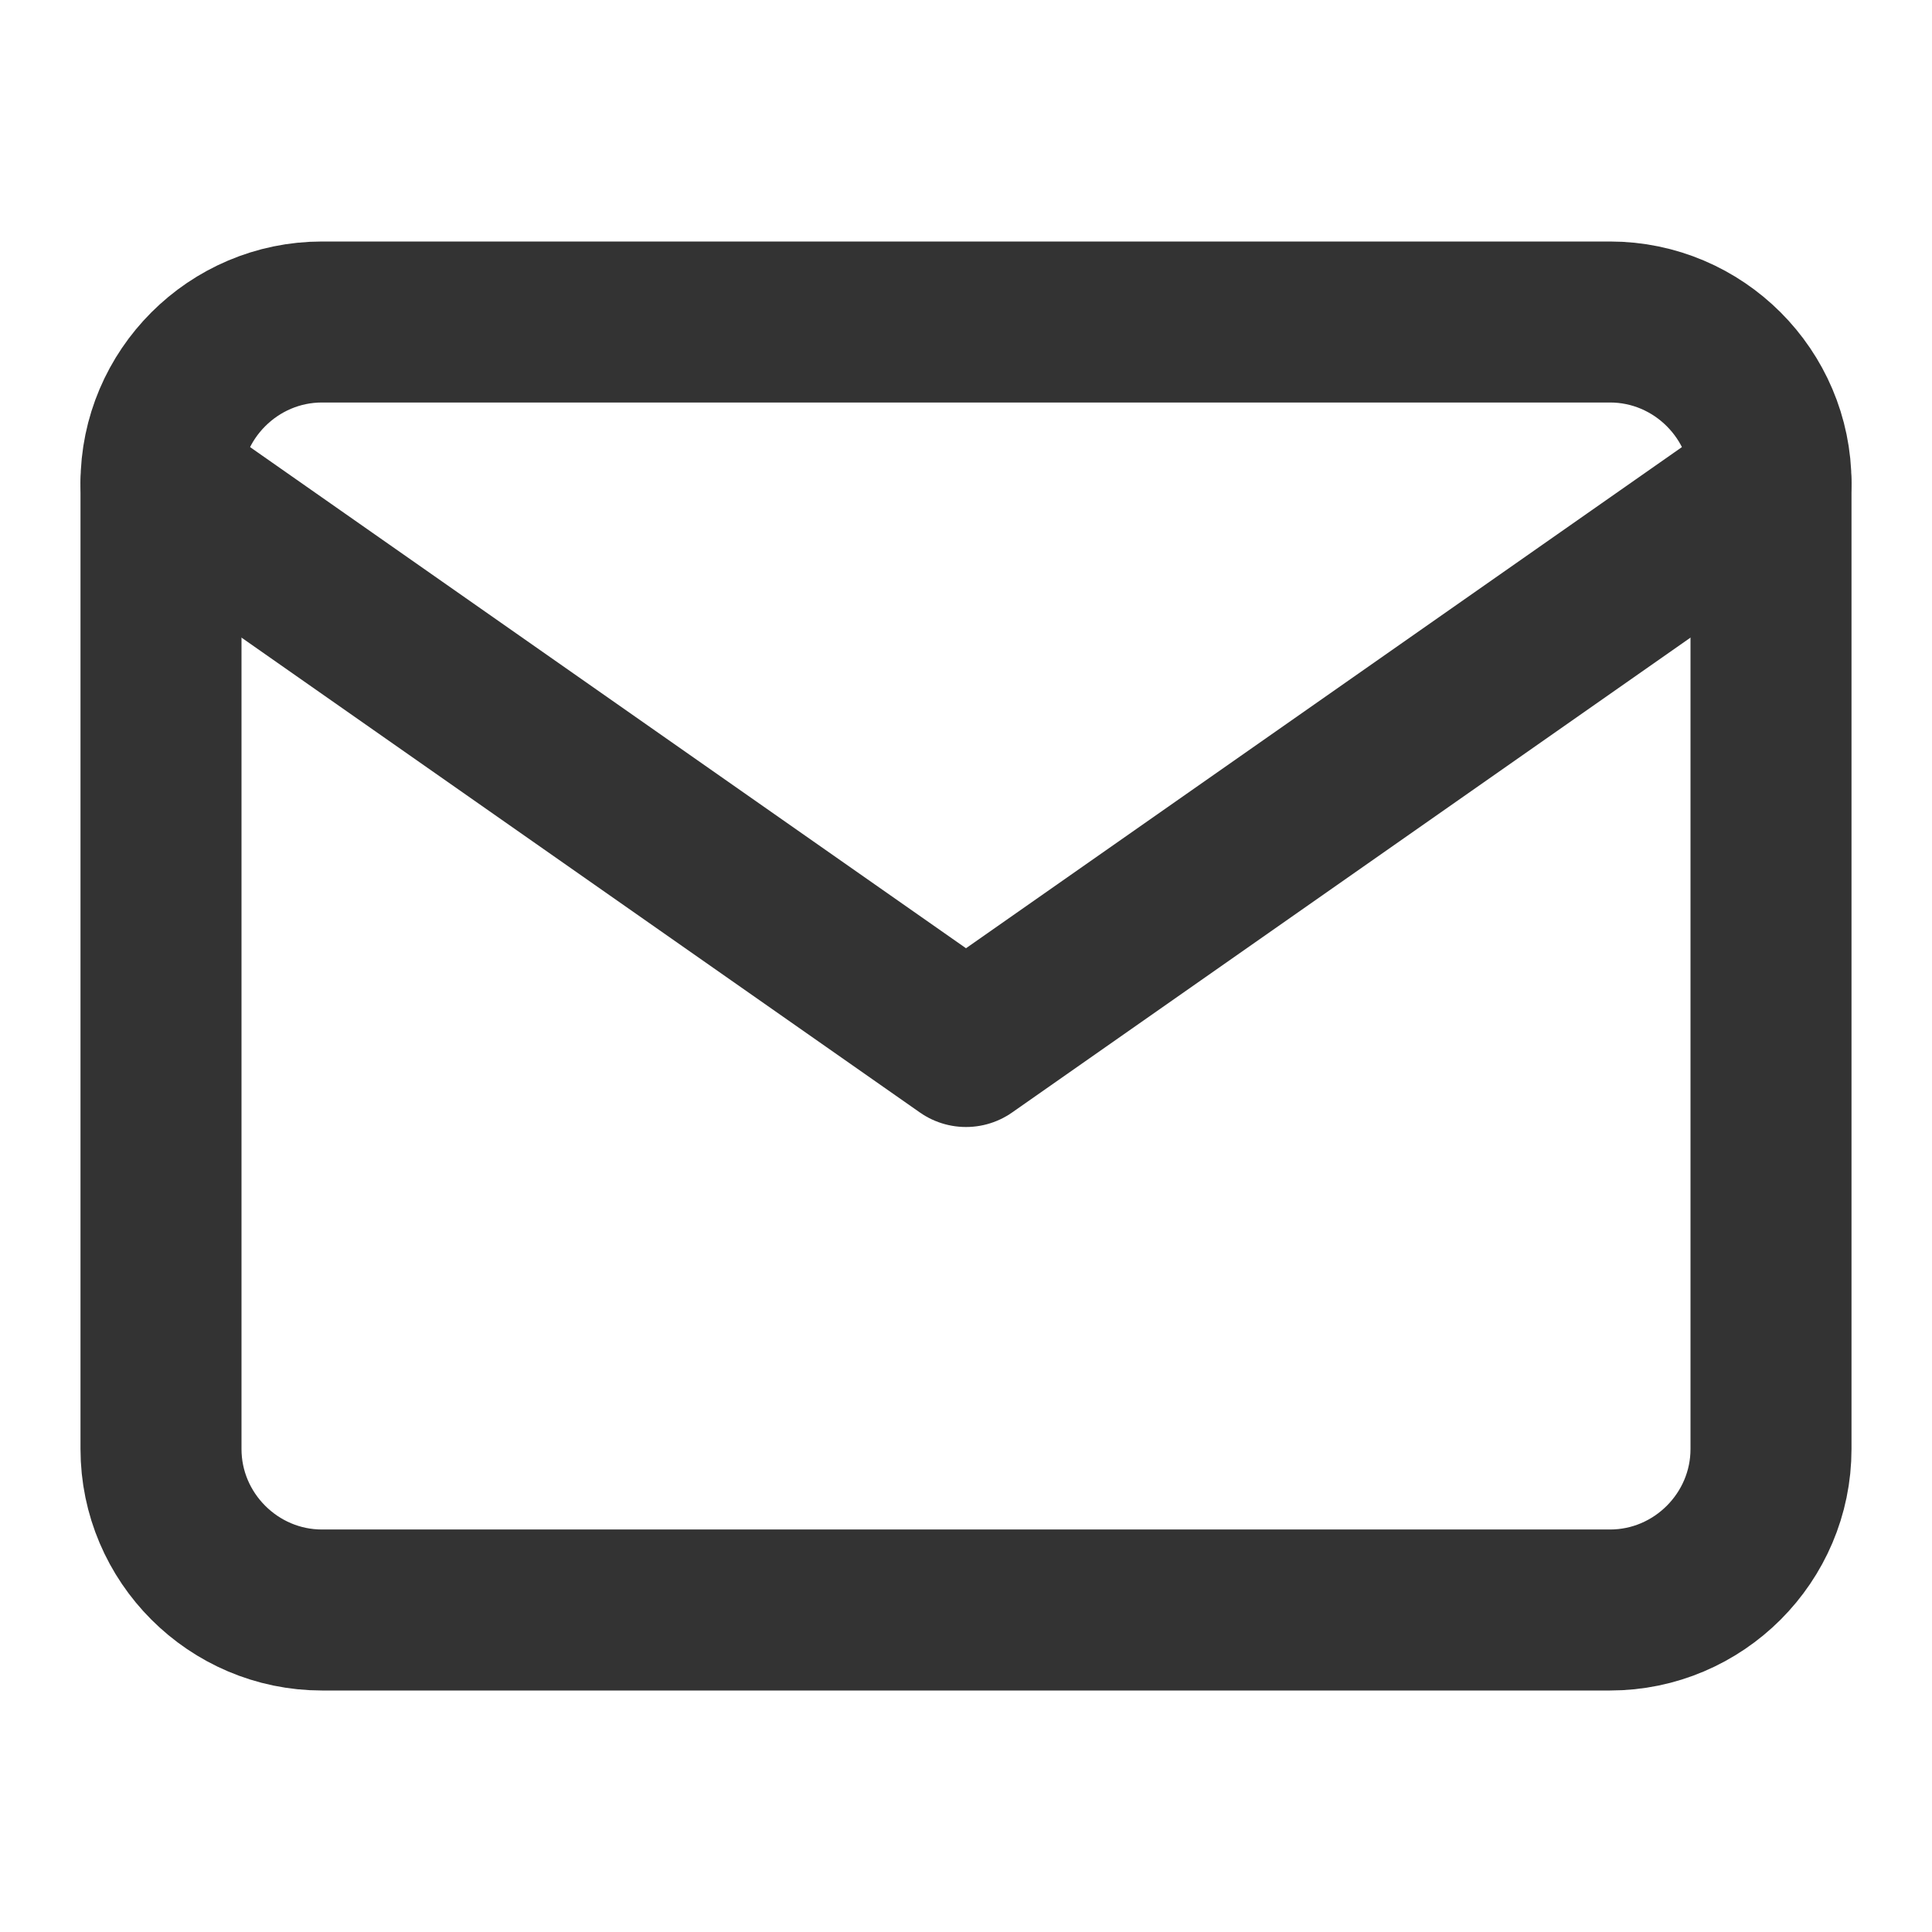
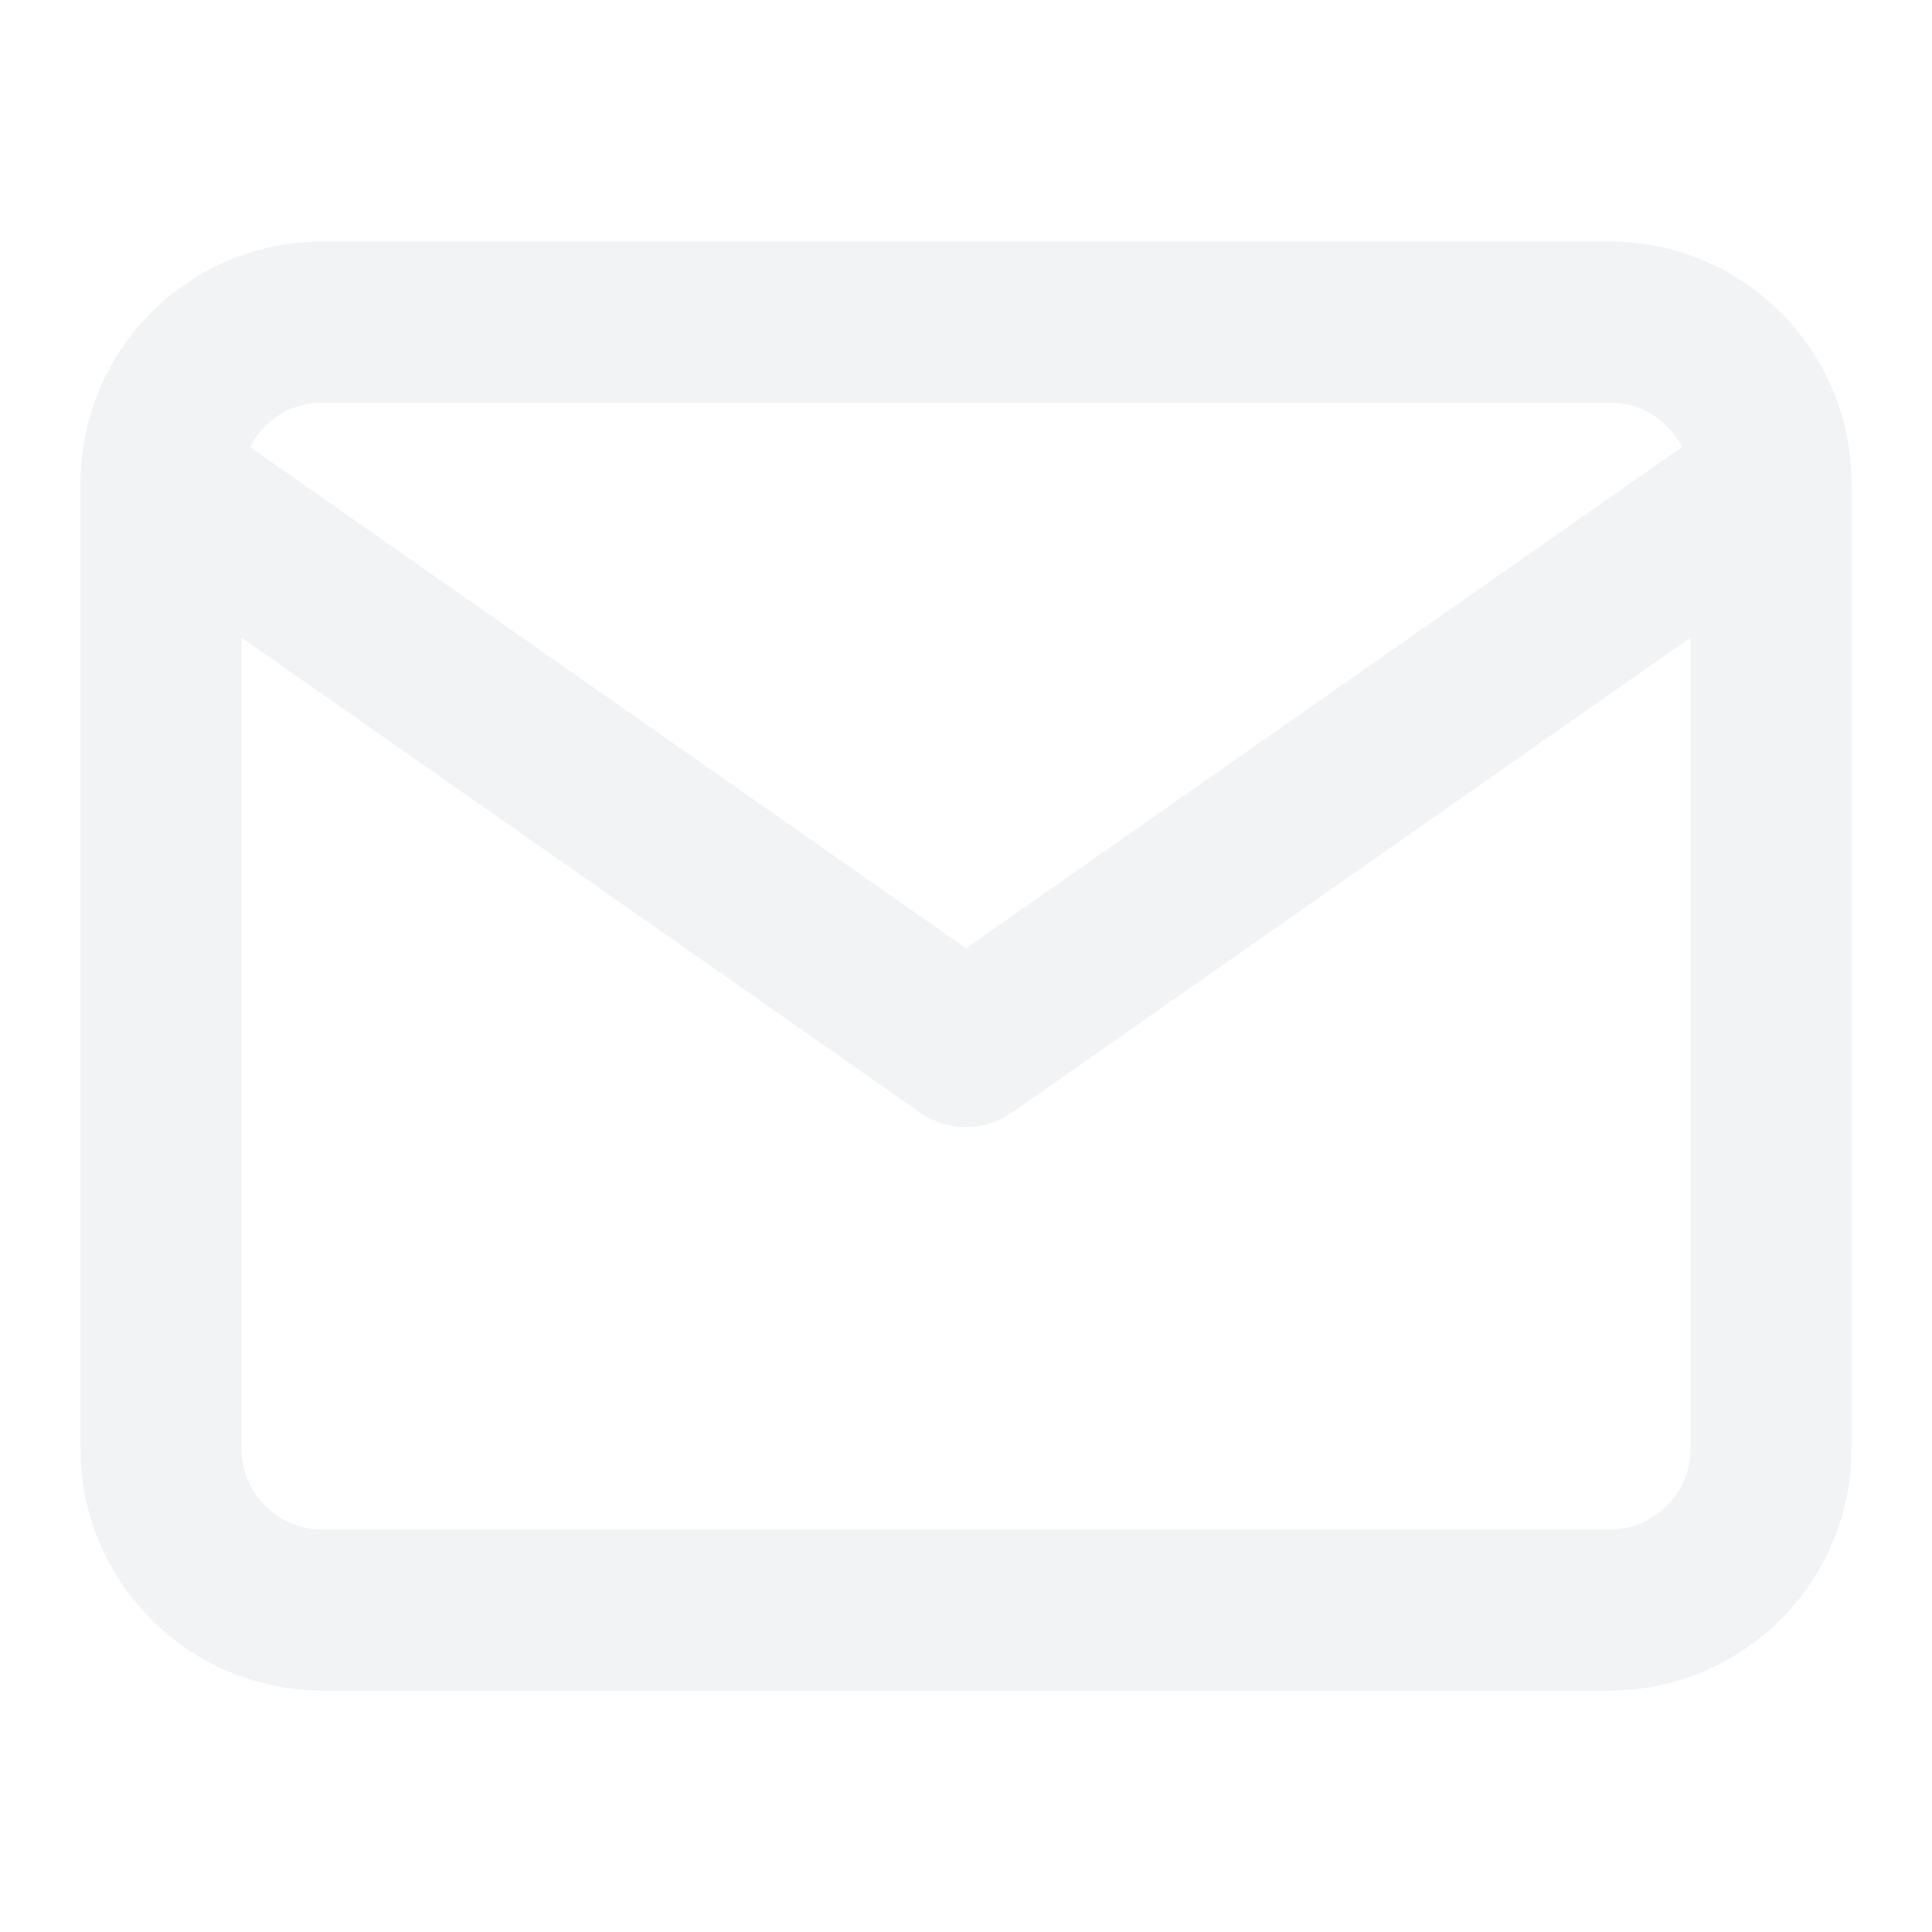
- <svg xmlns="http://www.w3.org/2000/svg" width="24" height="24" viewBox="0 0 24 24" fill="none" stroke="#333333" stroke-width="2" stroke-linecap="round" stroke-linejoin="round" class="feather feather-mail">
+ <svg xmlns="http://www.w3.org/2000/svg" width="24" height="24" viewBox="0 0 24 24" fill="none" stroke="#f2f3f4" stroke-width="2" stroke-linecap="round" stroke-linejoin="round" class="feather feather-mail">
  <path d="M4 4h16c1.1 0 2 .9 2 2v12c0 1.1-.9 2-2 2H4c-1.1 0-2-.9-2-2V6c0-1.1.9-2 2-2z" />
  <polyline points="22,6 12,13 2,6" />
</svg>
